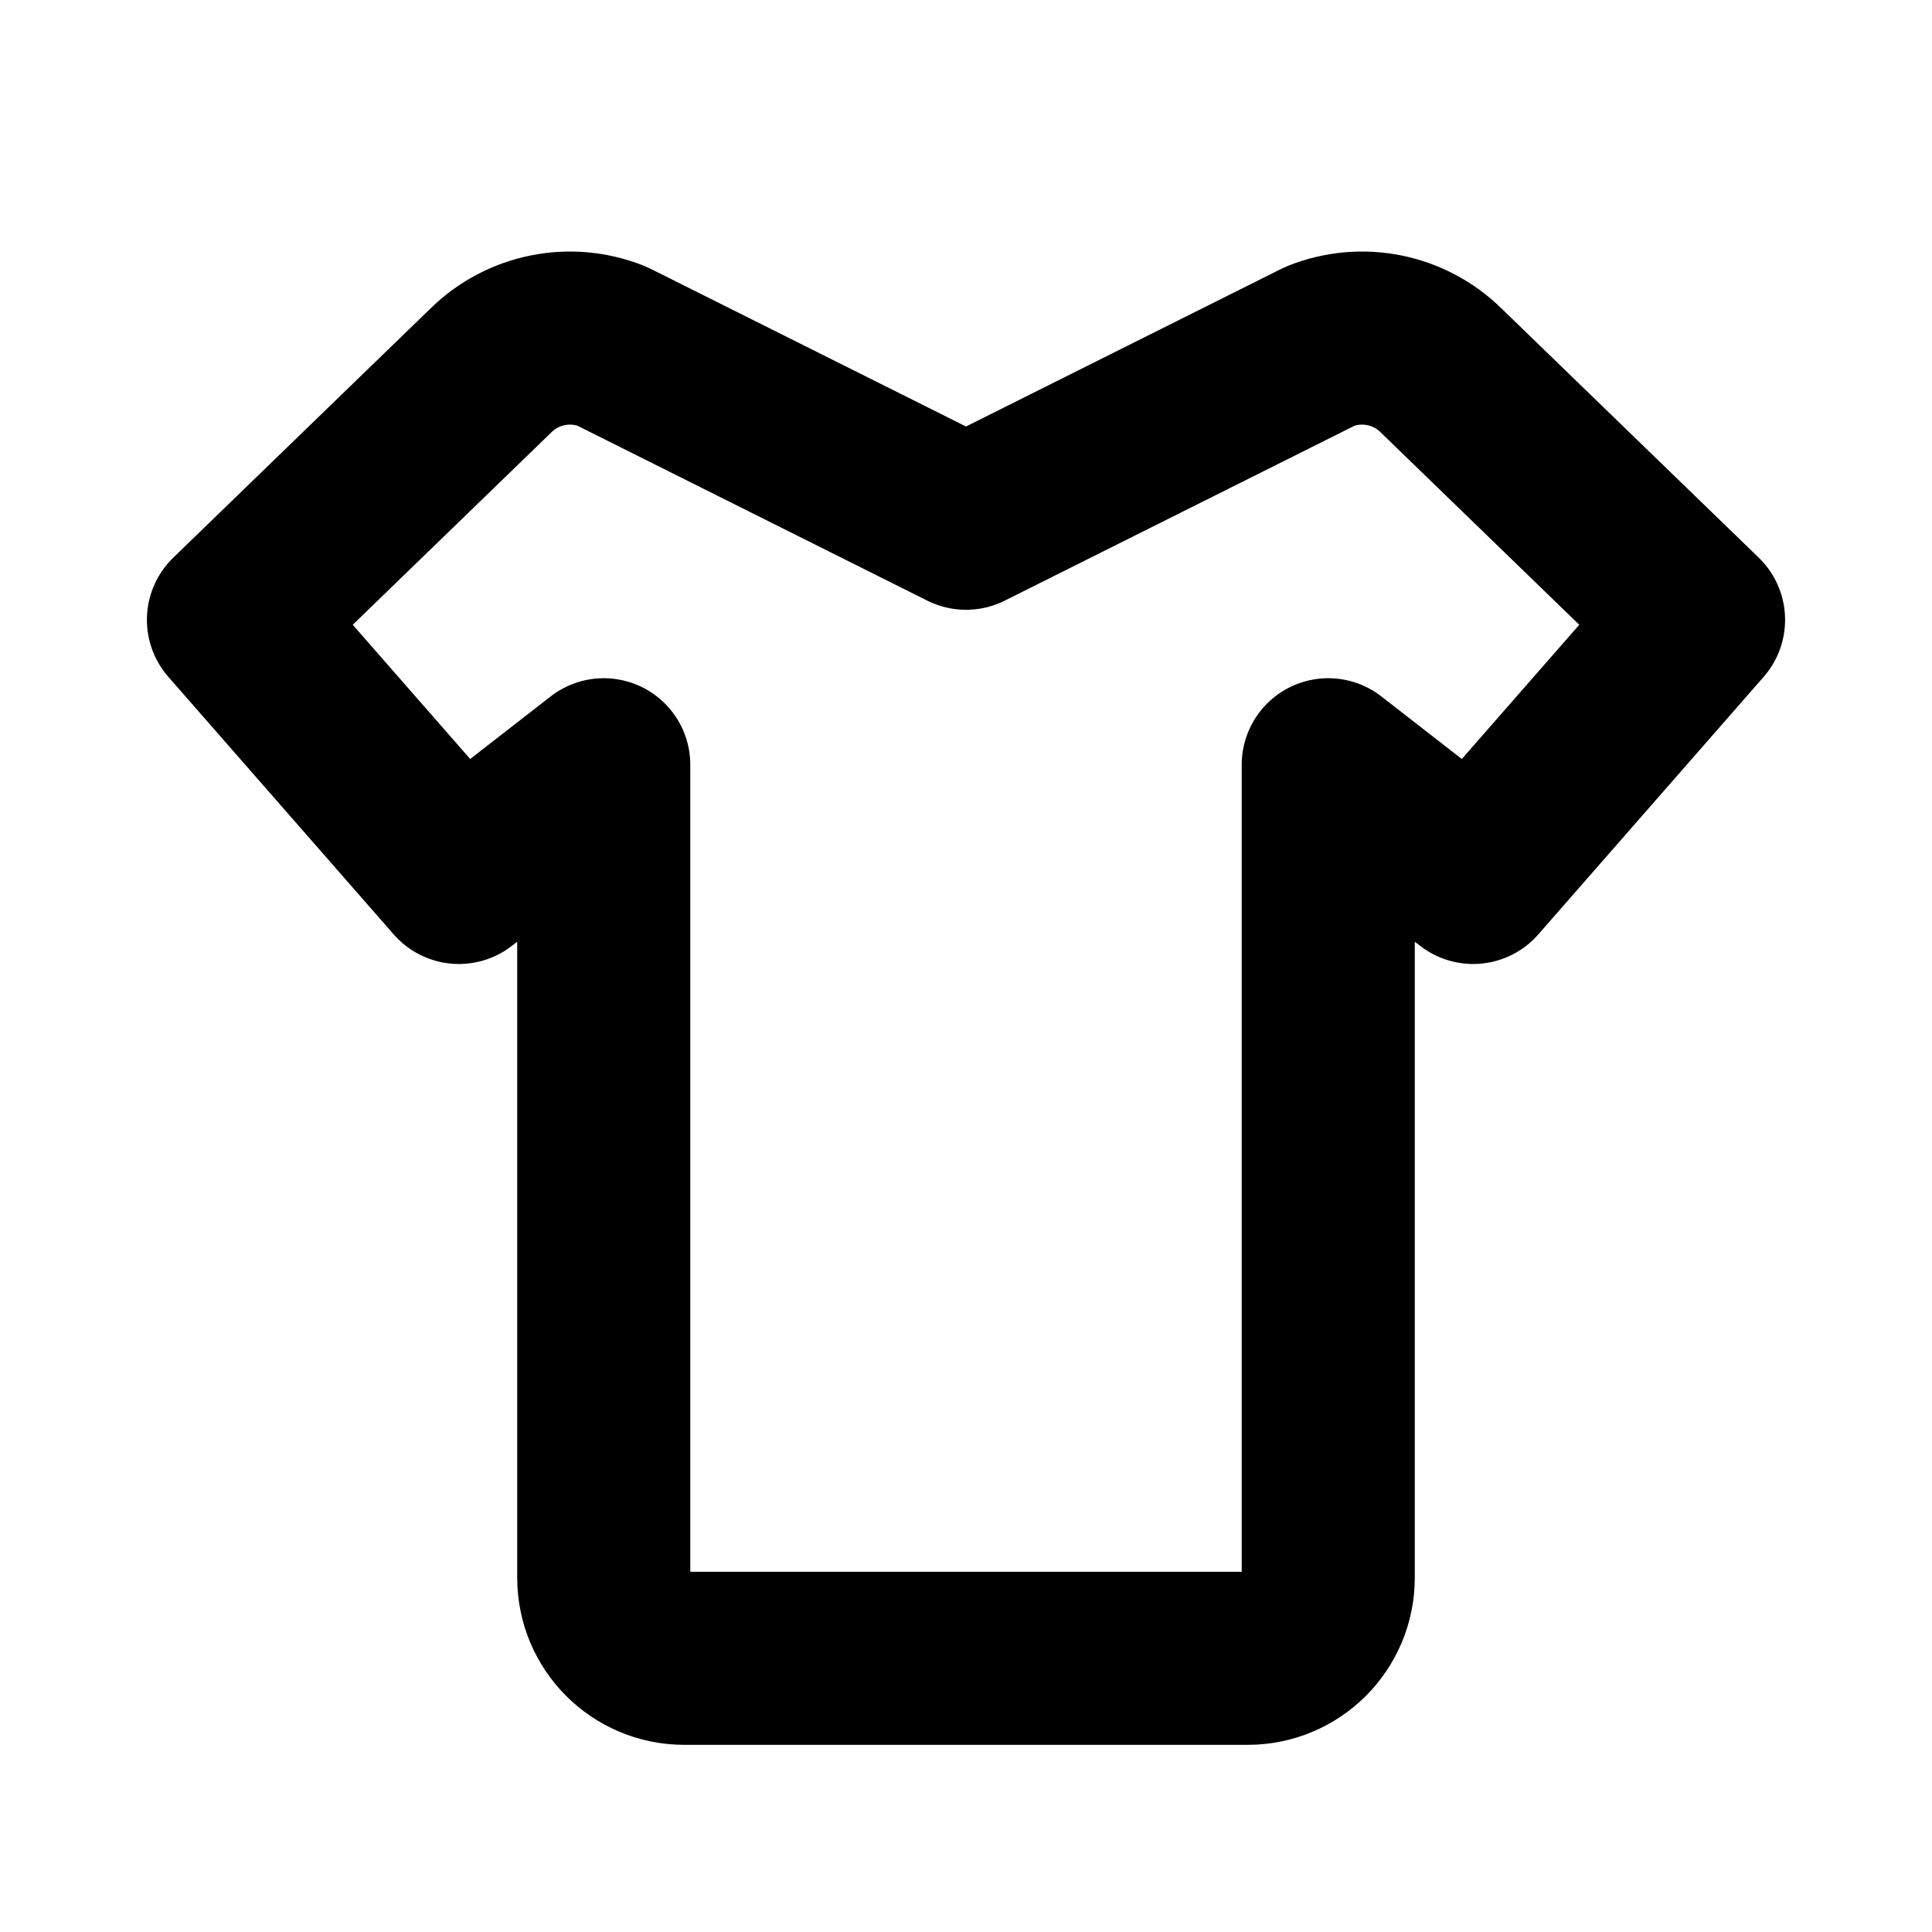
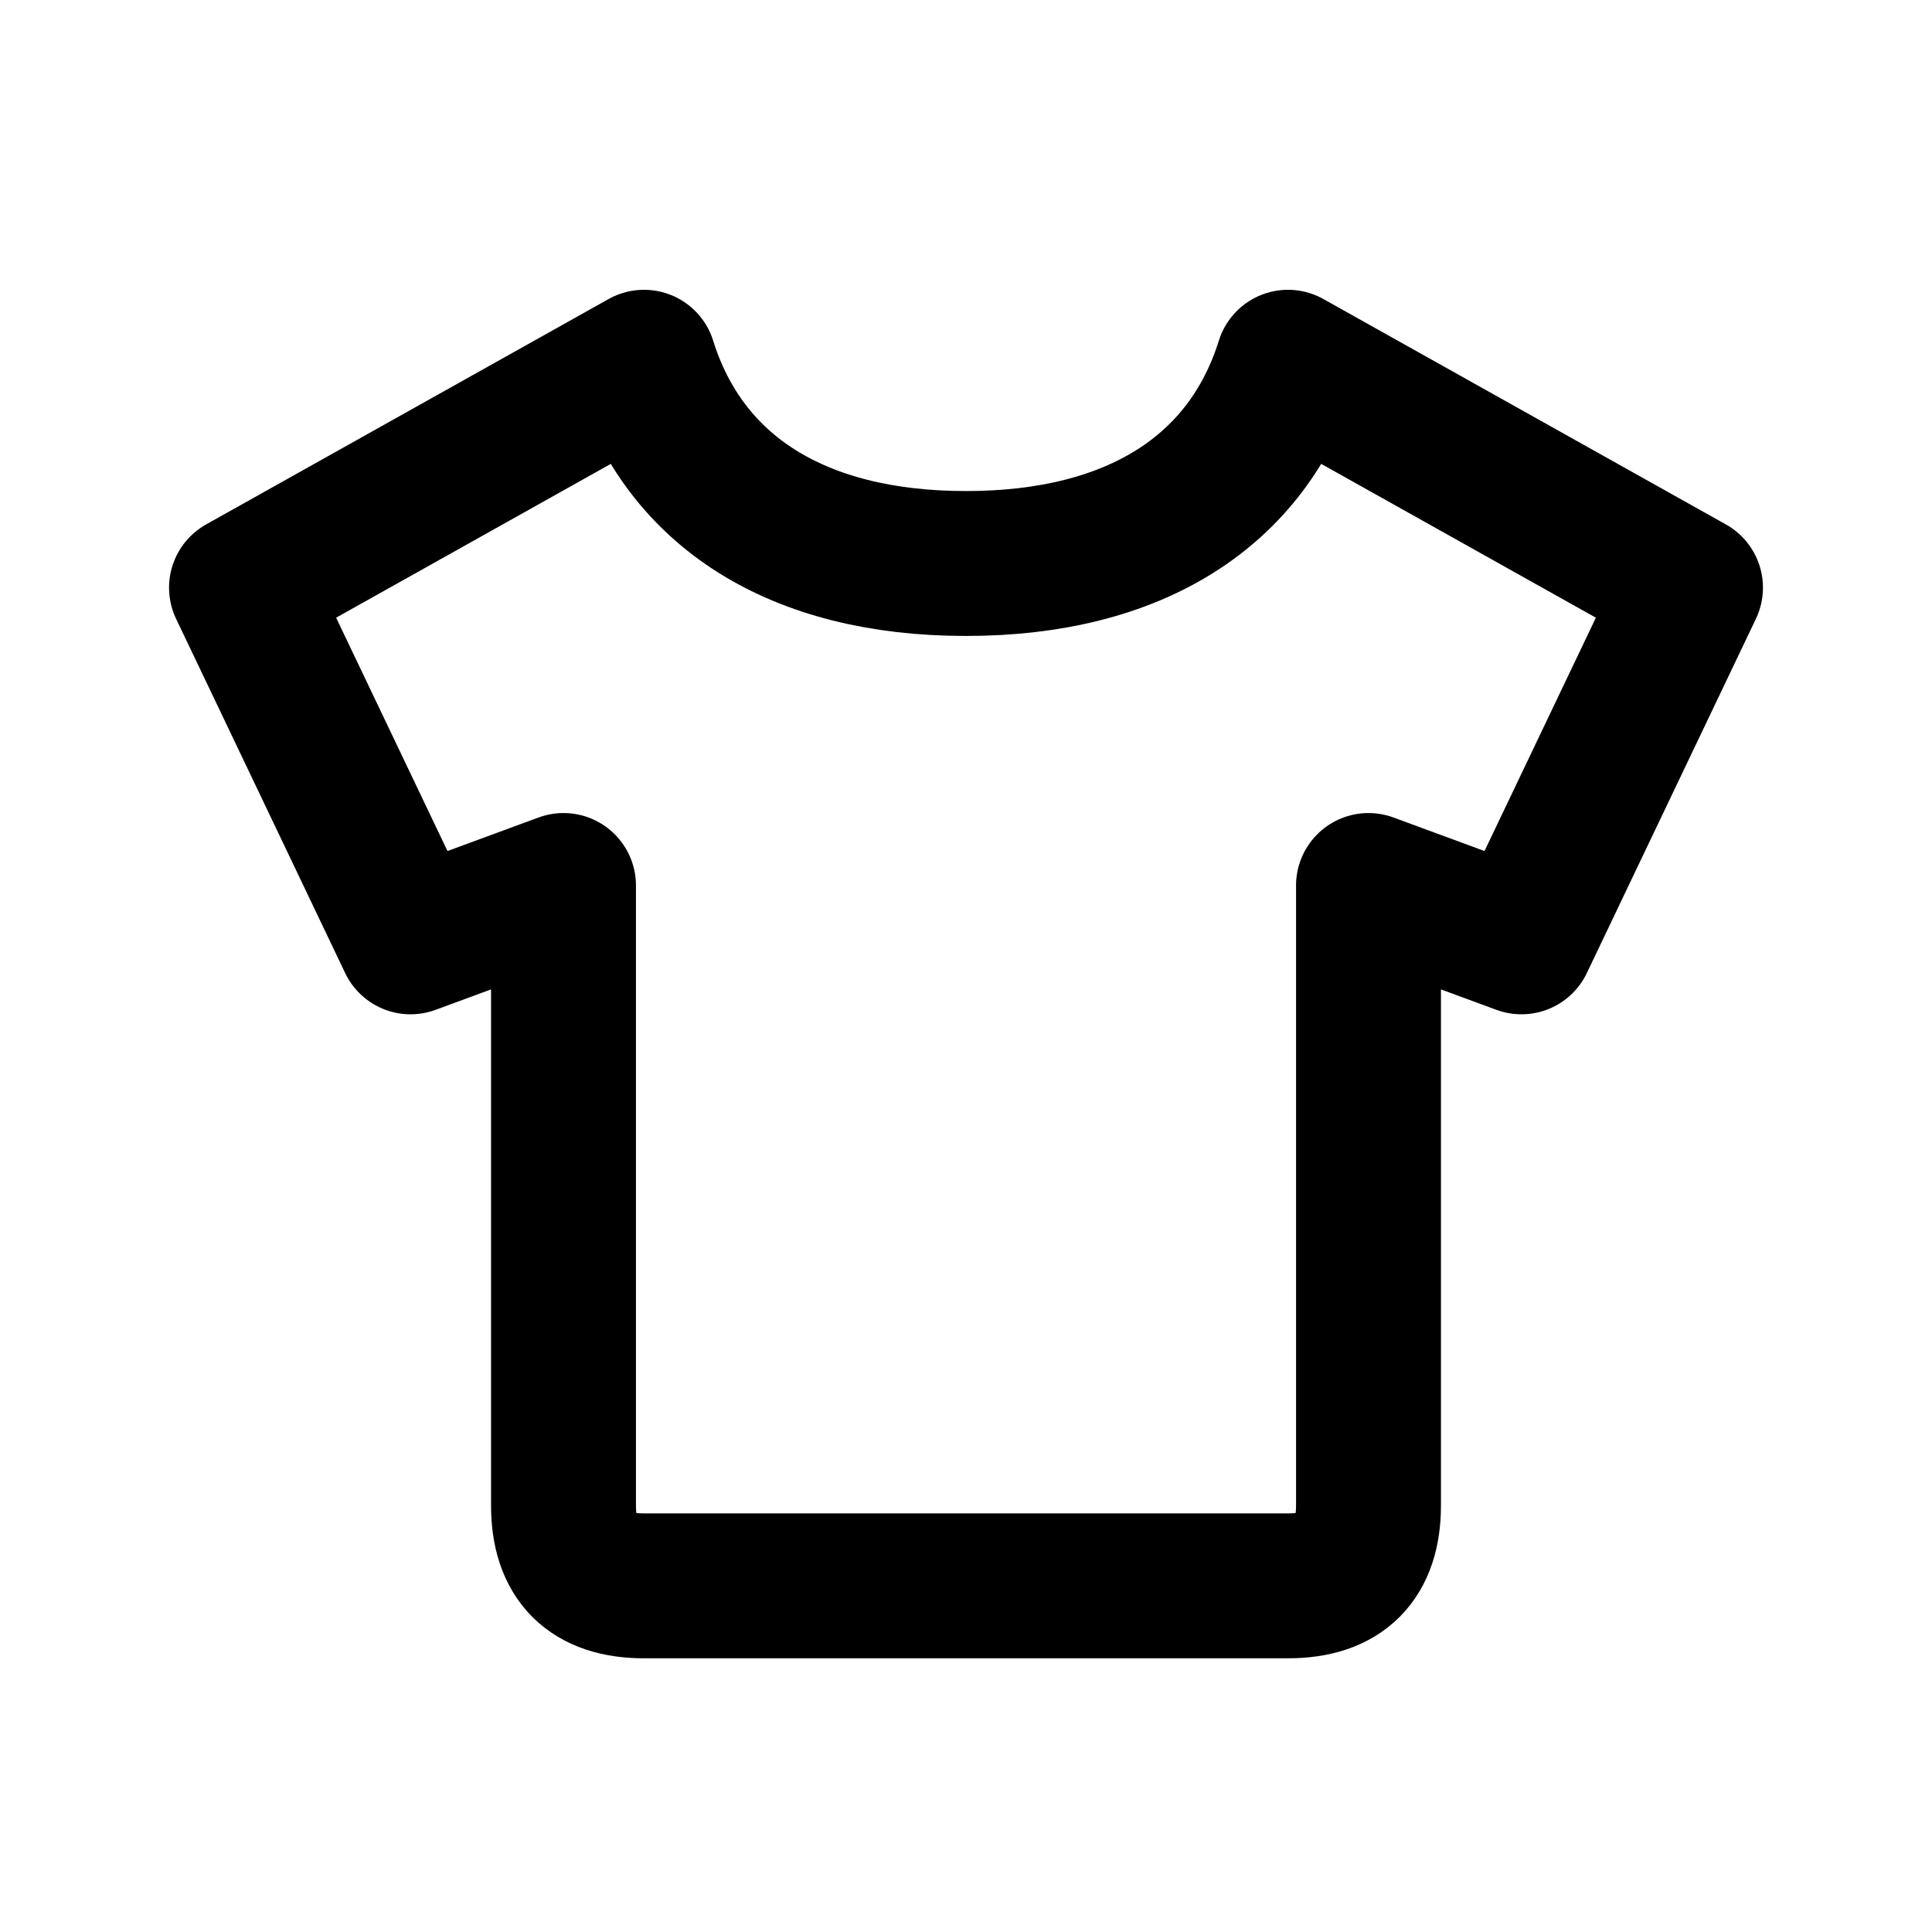
- <svg xmlns="http://www.w3.org/2000/svg" viewBox="0 0 24 24" width="24" height="24" fill="none" stroke="currentColor" stroke-width="2.15" stroke-linecap="round" stroke-linejoin="round">
-   <path d="m7.6 4.3 4.4 2.2 4.4-2.2a1.4 1.4 0 0 1 1.5.3l3.2 3.1-2.8 3.2-1.8-1.4v10.1a1 1 0 0 1-1 1h-7a1 1 0 0 1-1-1V9.5l-1.8 1.4-2.8-3.2 3.2-3.1a1.4 1.4 0 0 1 1.5-.3Z" />
+ <svg xmlns="http://www.w3.org/2000/svg" width="24" height="24" viewBox="0 0 24 24" fill="none" stroke="currentColor" stroke-width="1.8" stroke-linecap="round" stroke-linejoin="round">
+   <path d="M8 4.5 3 7.3l2.1 4.4L7 11v7.7q0 1 1 1h8q1 0 1-1V11l1.9.7L21 7.3l-5-2.8C15.5 6.1 14.1 7 12 7S8.5 6.1 8 4.5Z" />
</svg>
